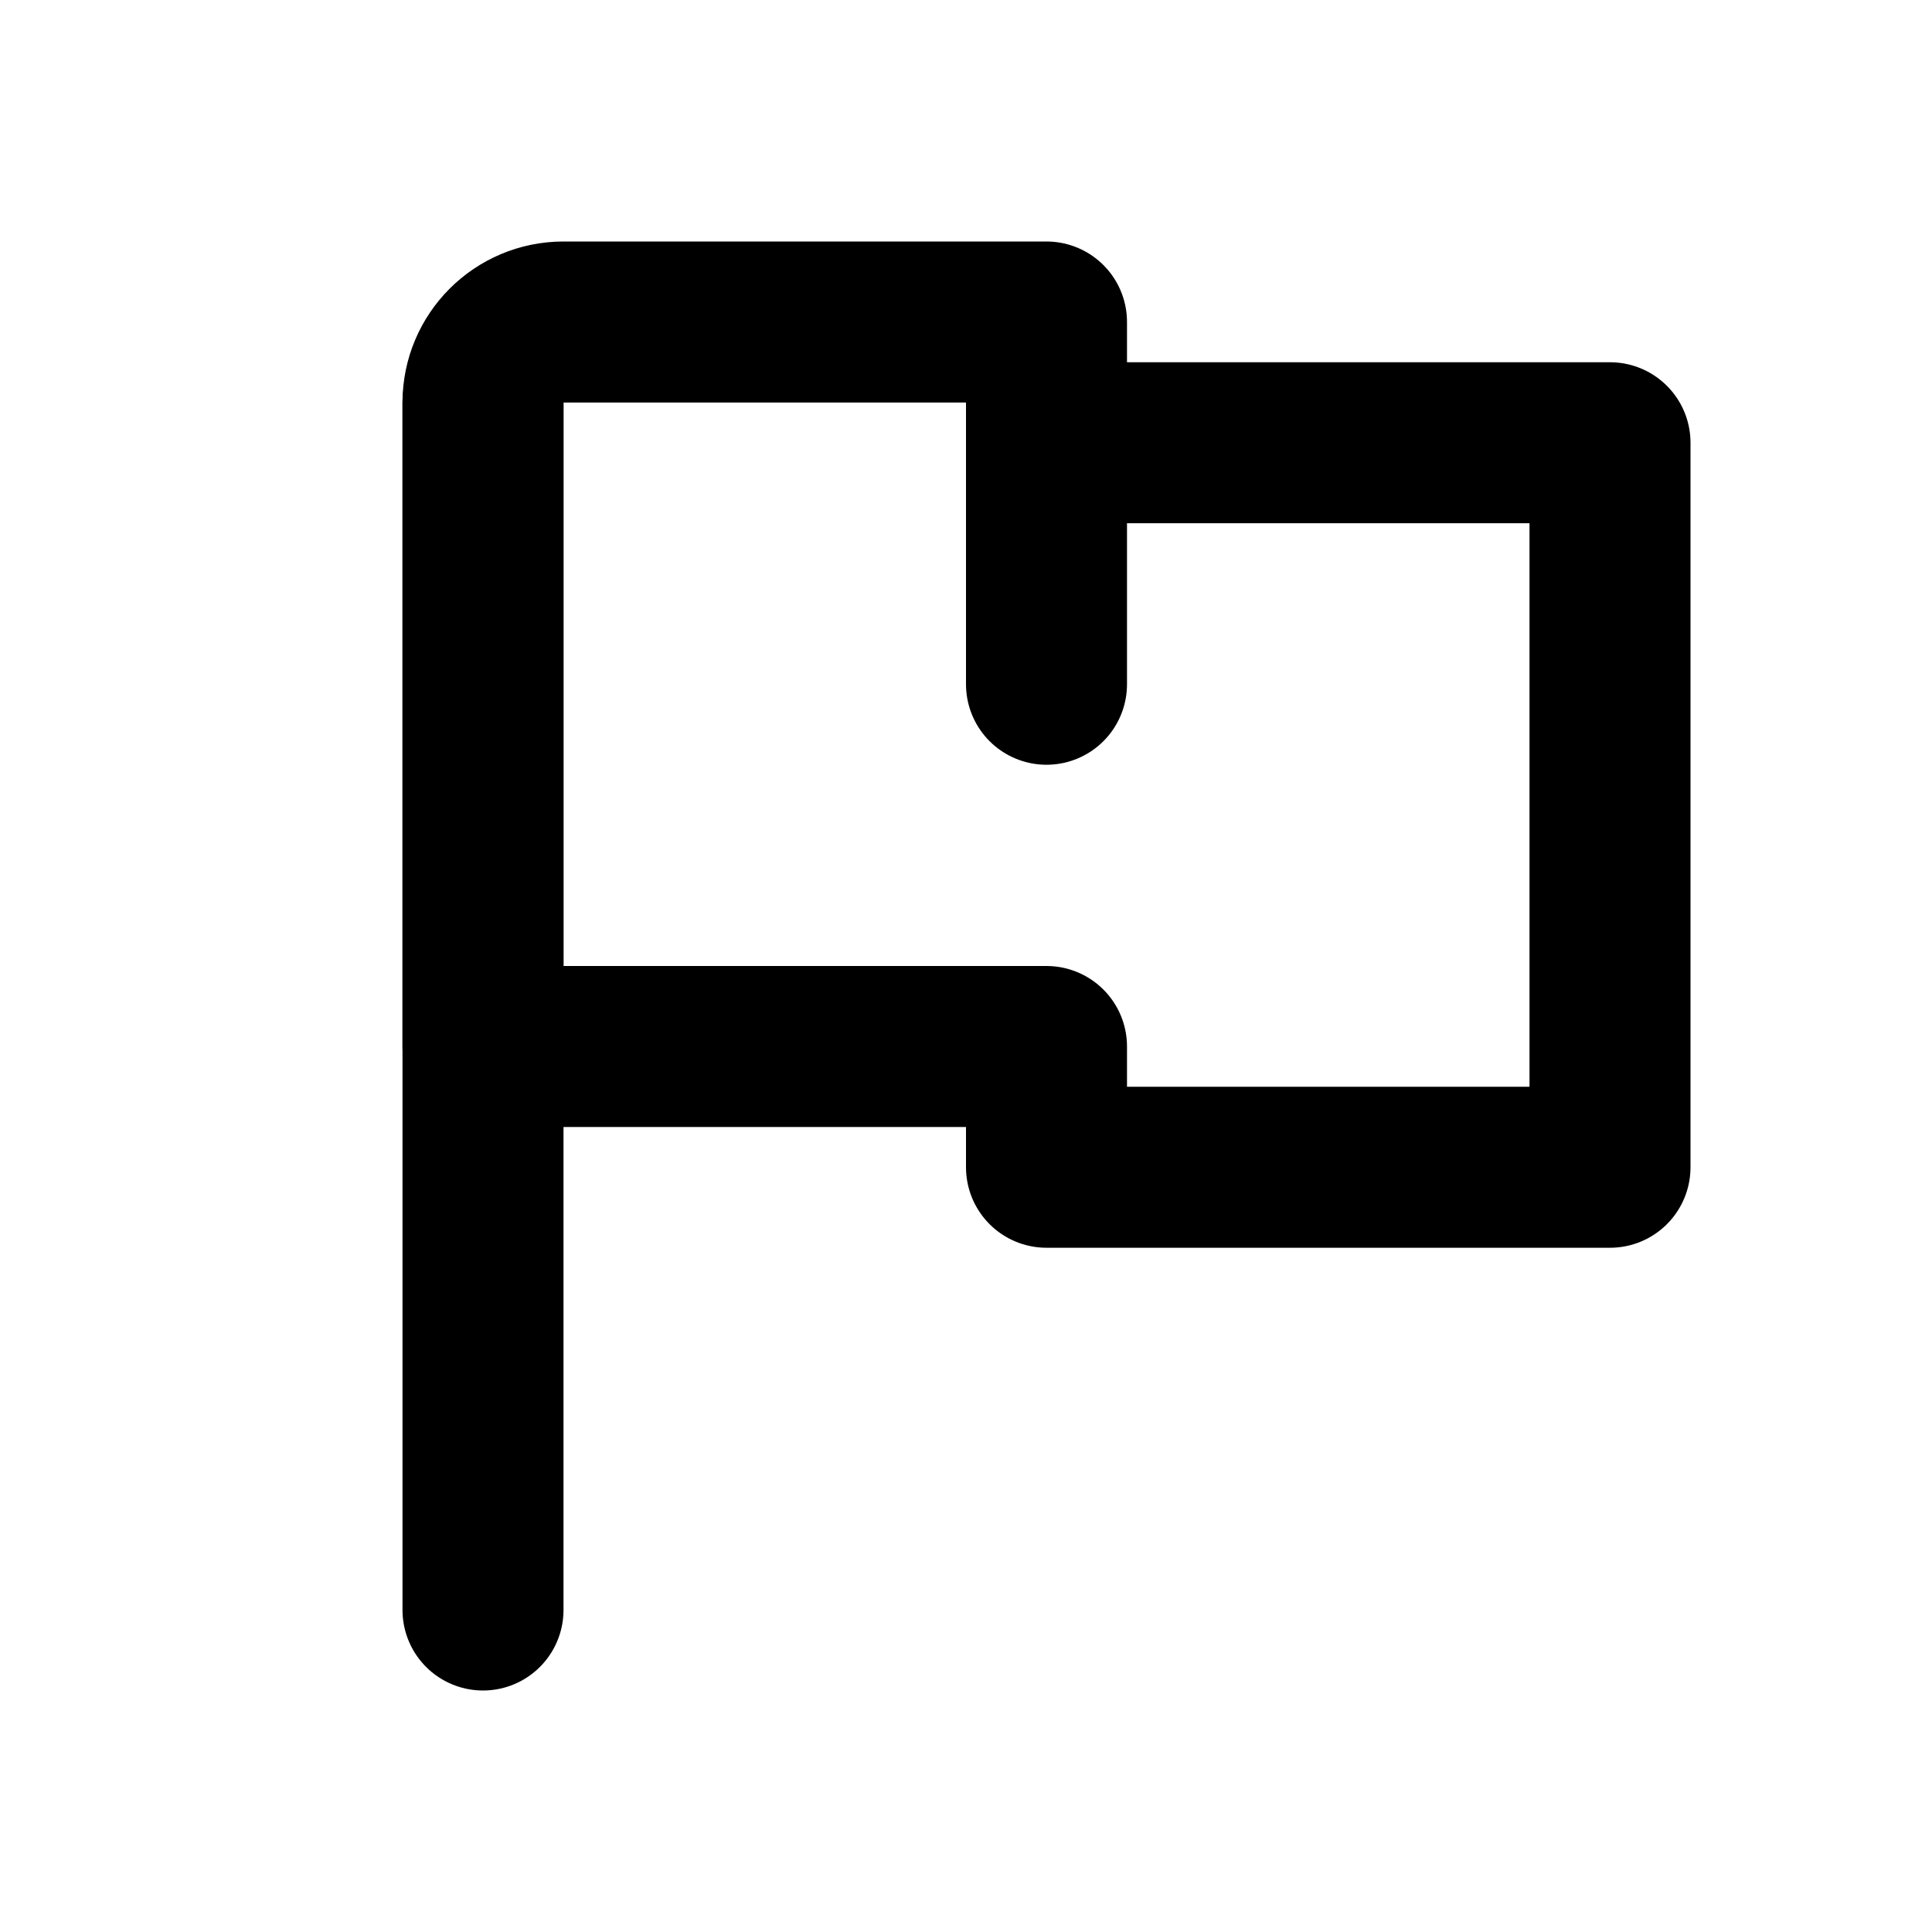
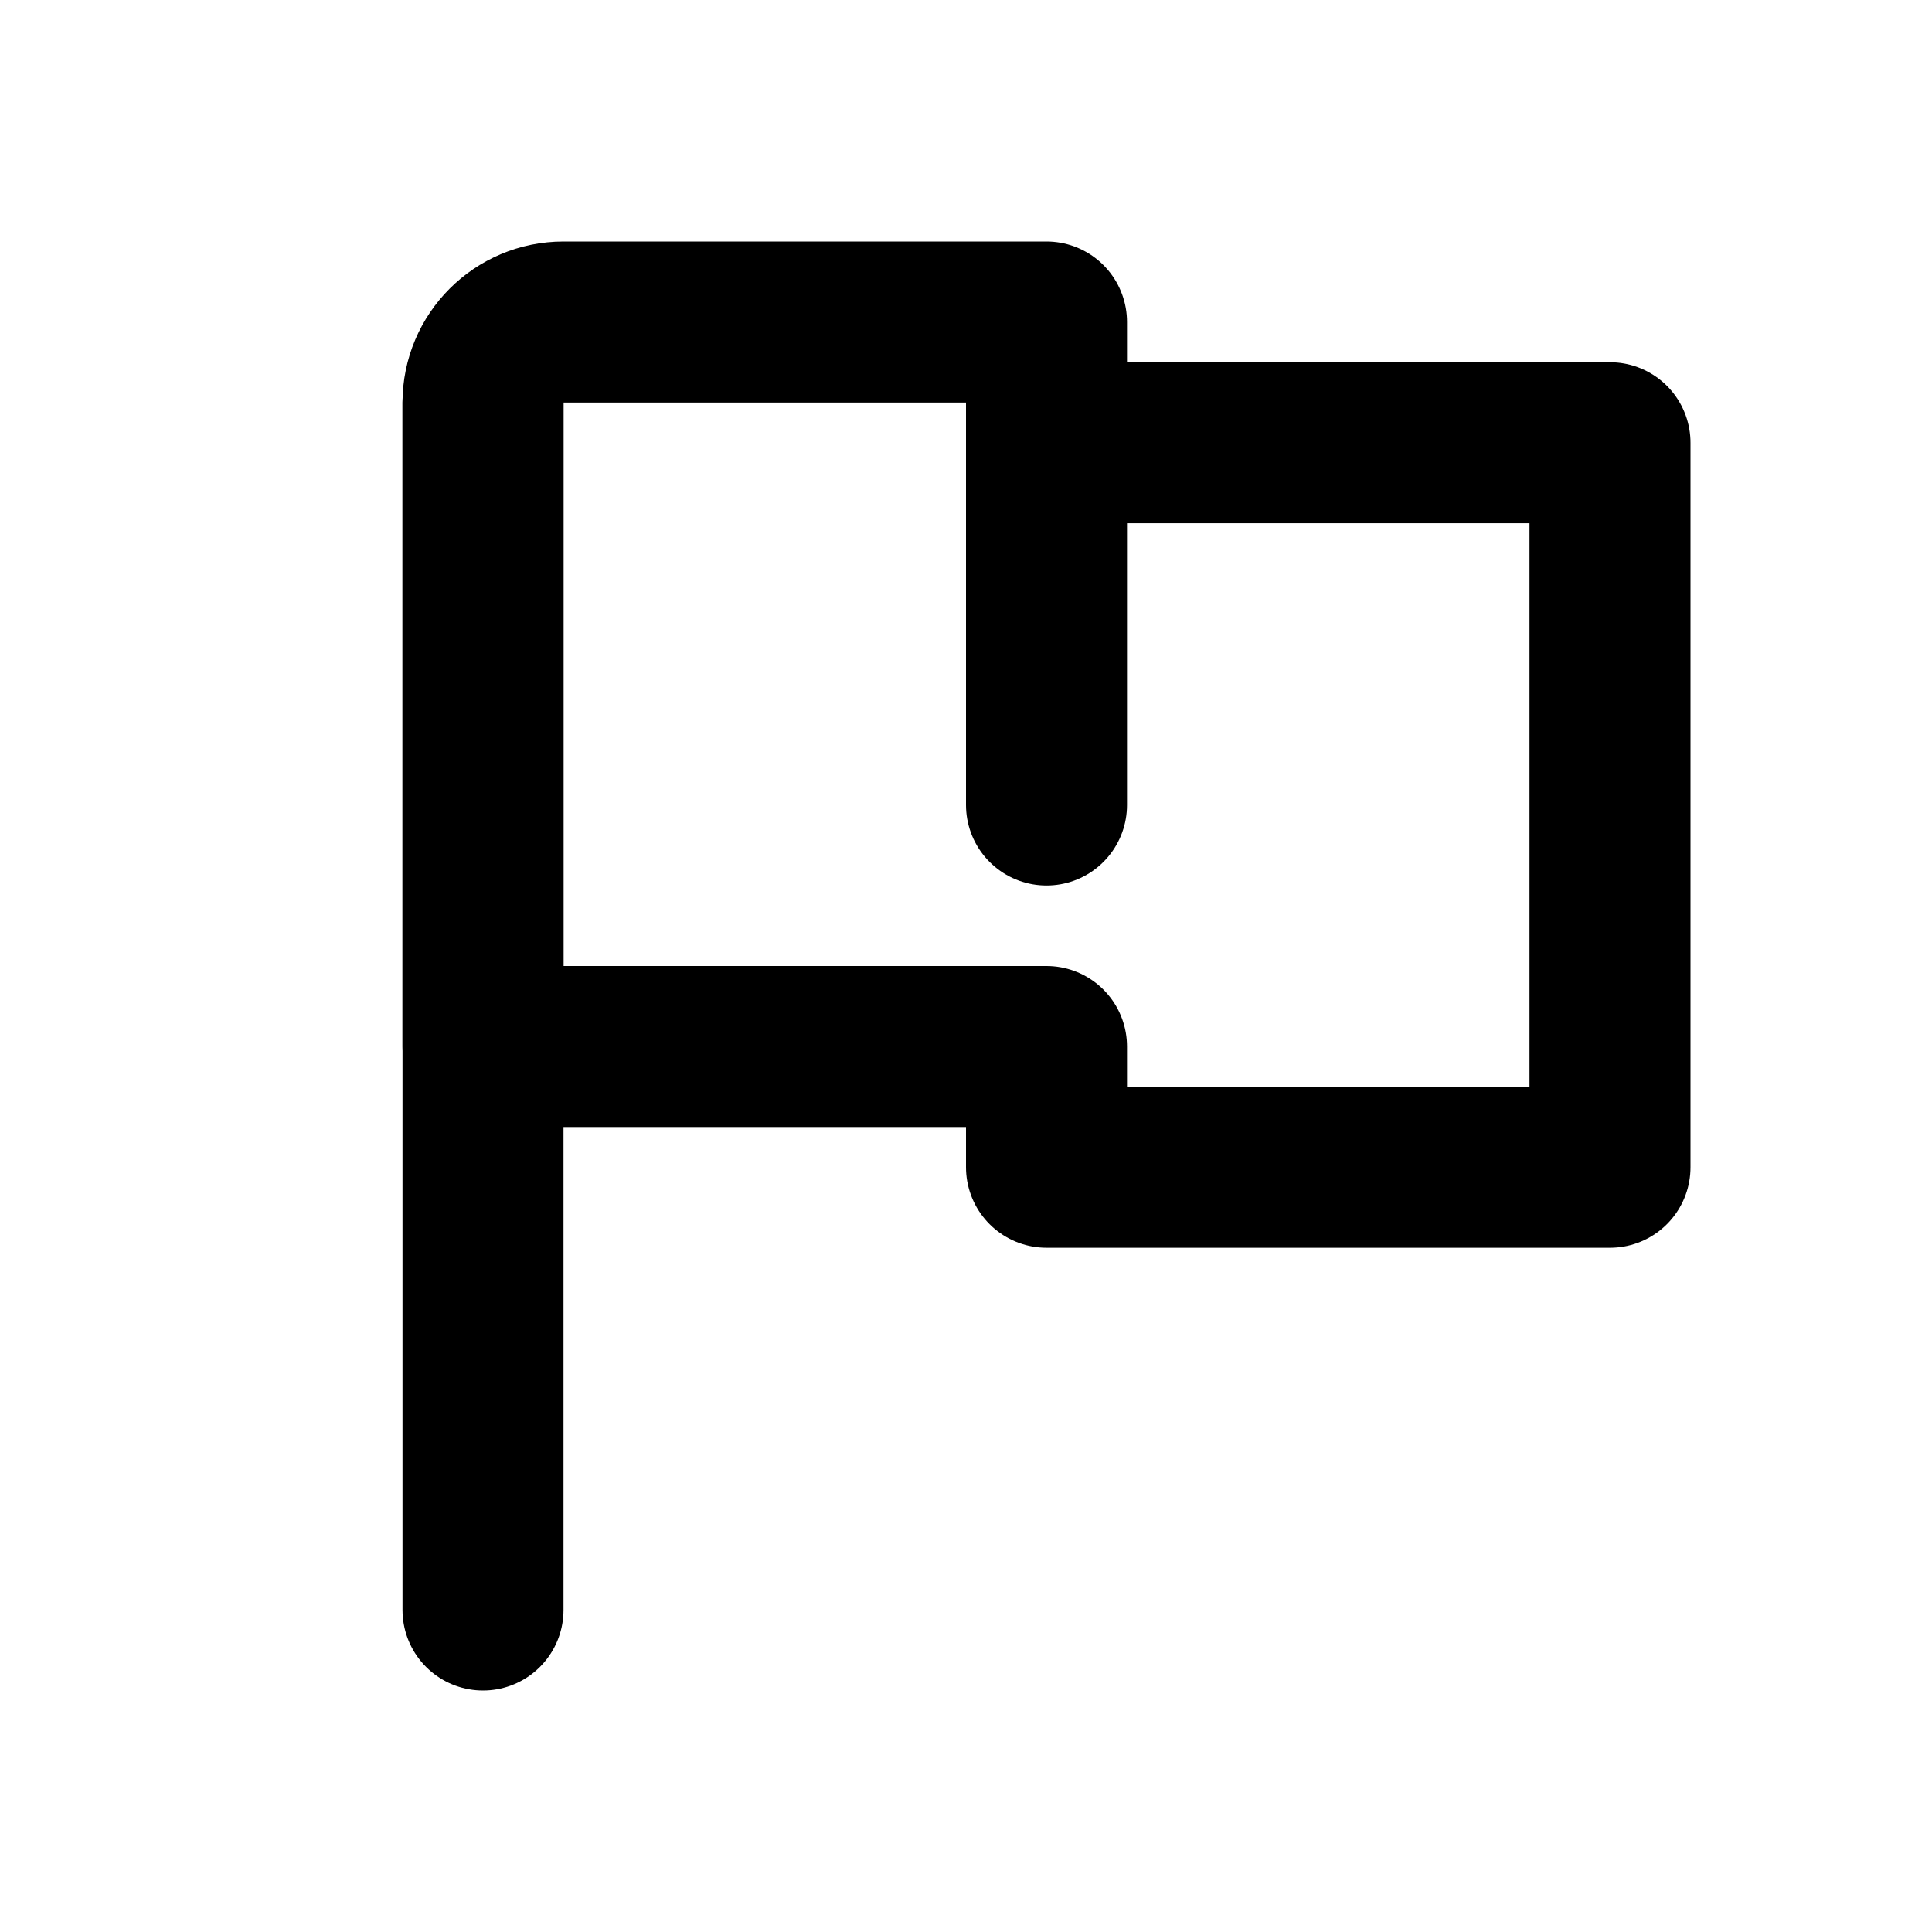
<svg xmlns="http://www.w3.org/2000/svg" width="24" height="24" fill="none" viewBox="0 0 24 24">
-   <g stroke="currentColor" stroke-linecap="round" stroke-width="2">
-     <path d="M6 5v15" />
-     <path stroke-linejoin="round" d="M13 5.5V4H7a1 1 0 00-1 1v8h7v1.5h7v-9h-7zm0 0v3" />
-   </g>
+   <path stroke="currentColor" stroke-linecap="round" stroke-width="2" d="M6 5v15" />
+   <path stroke="currentColor" stroke-linecap="round" stroke-linejoin="round" stroke-width="2" d="M13 5.5V4H7a1 1 0 0 0-1 1v8h7v1.5h7v-9h-7Zm0 0V10" />
</svg>
